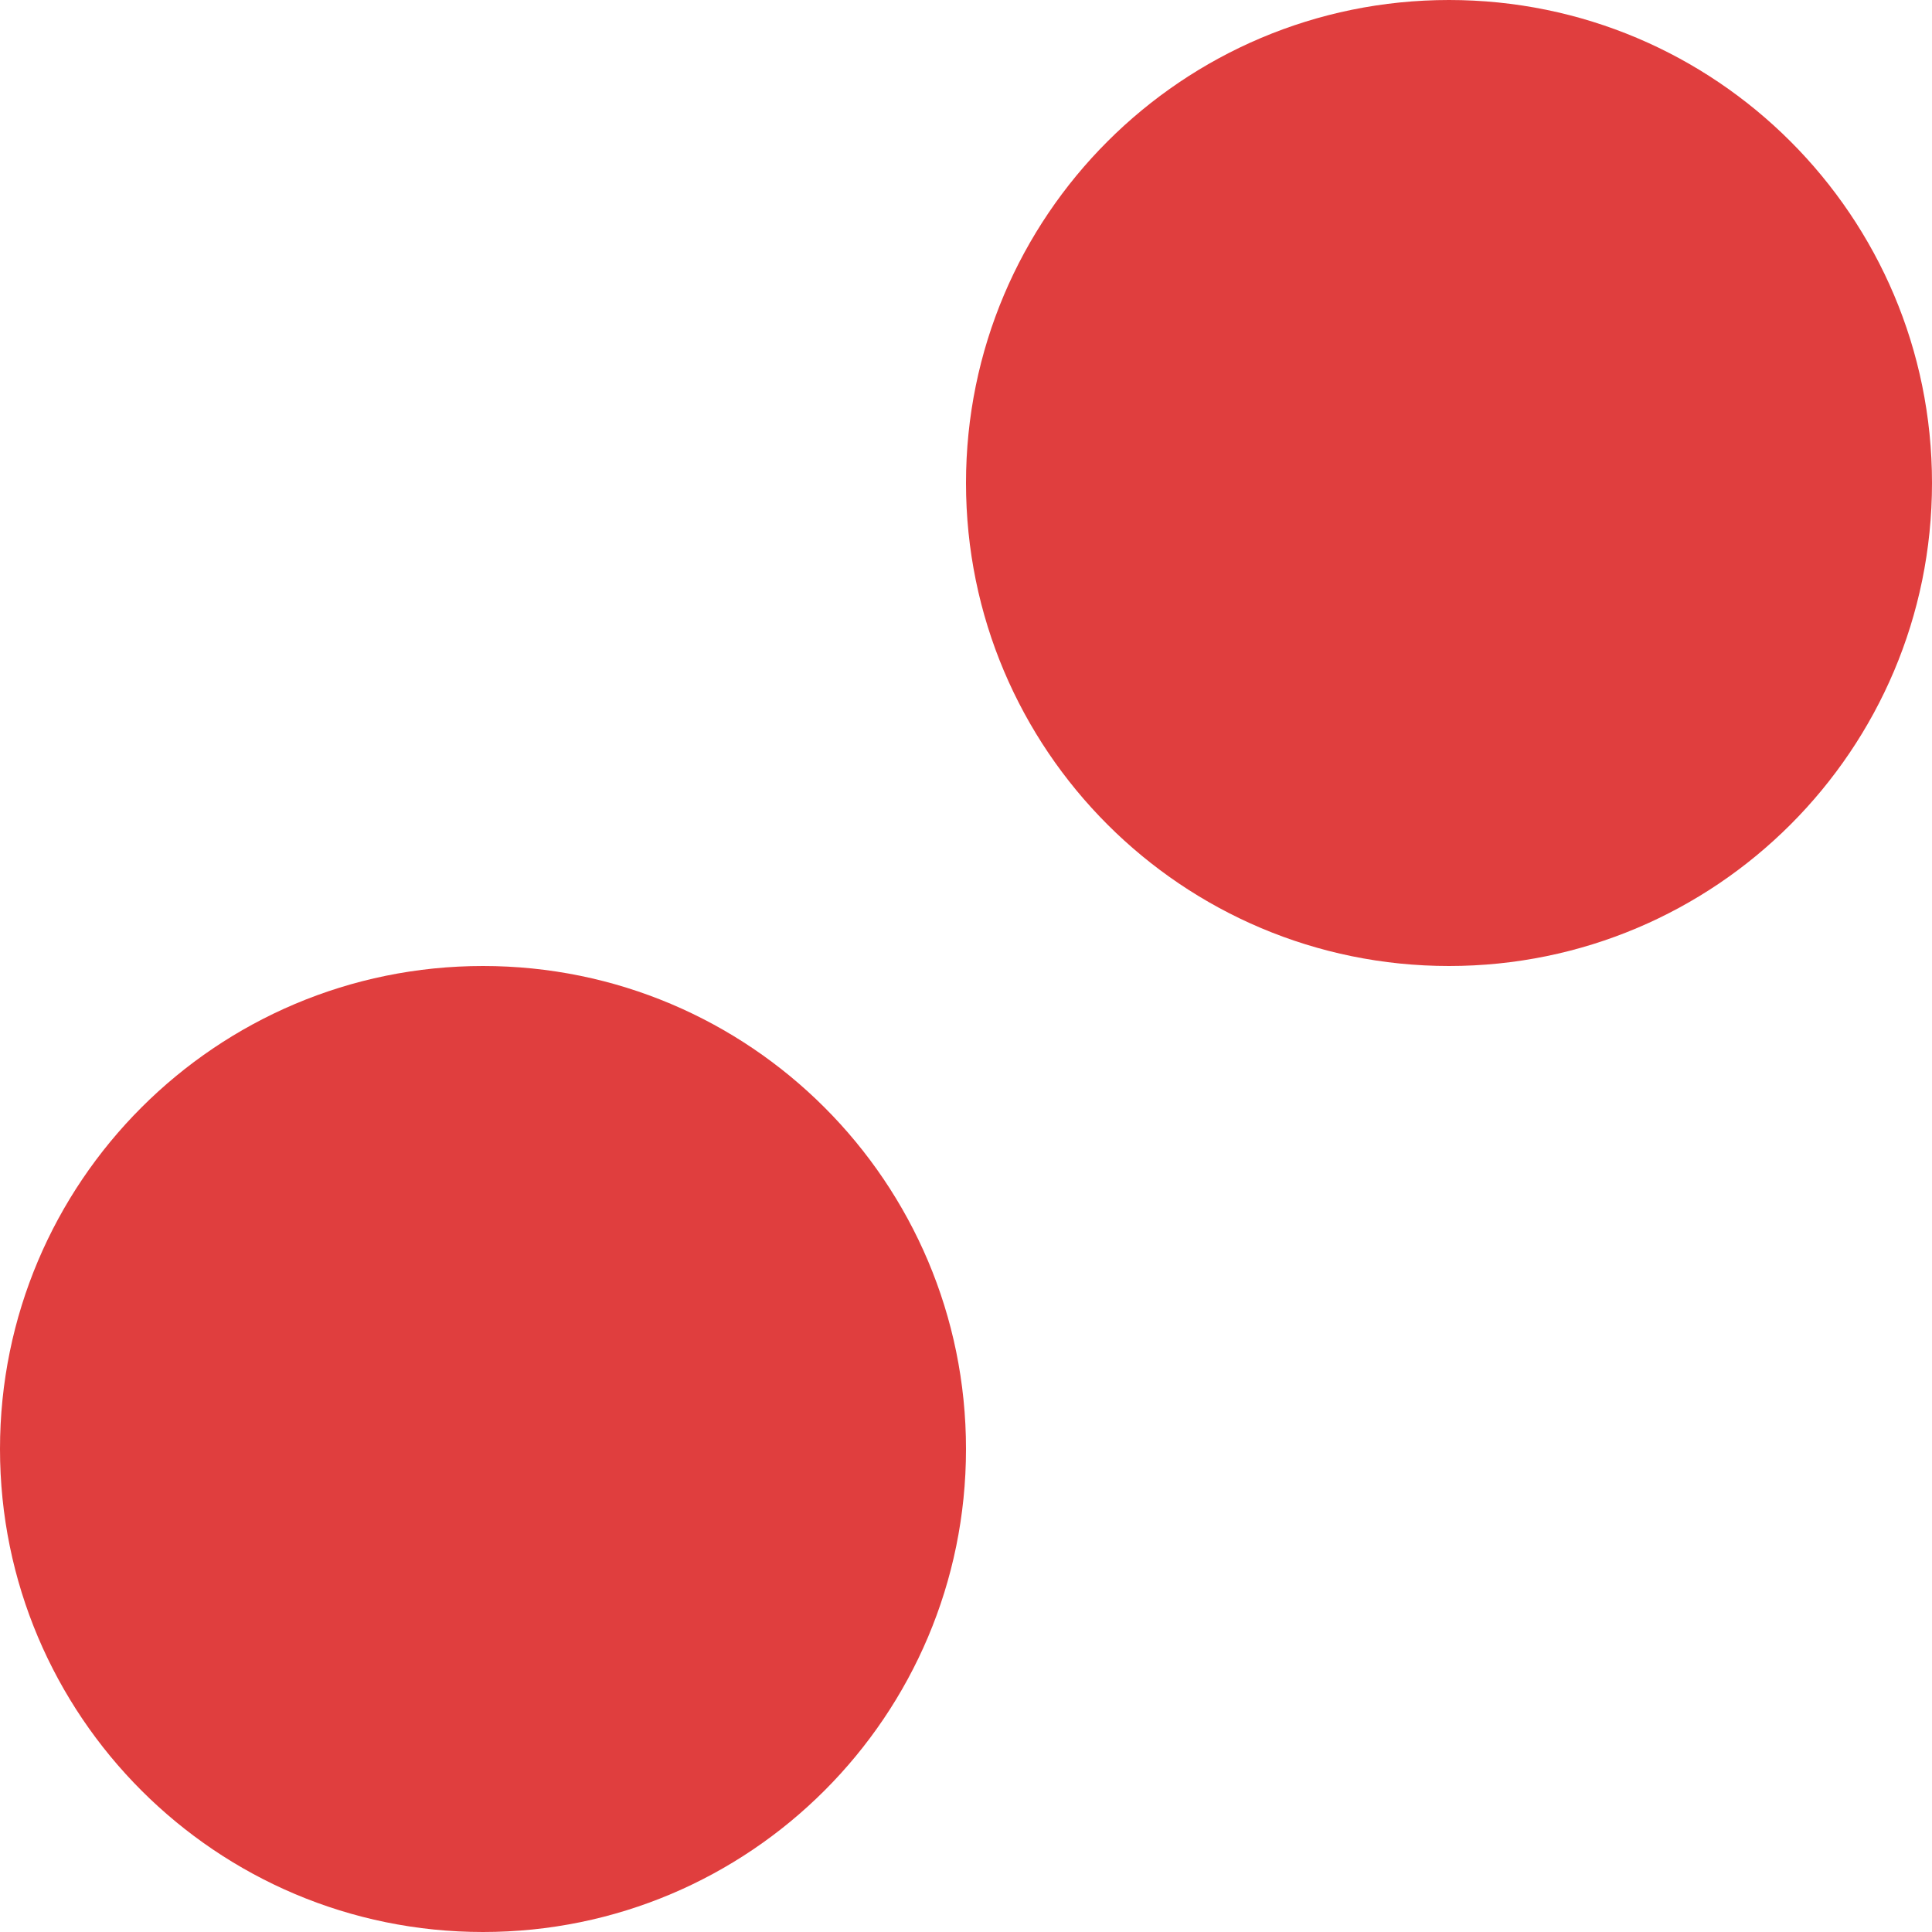
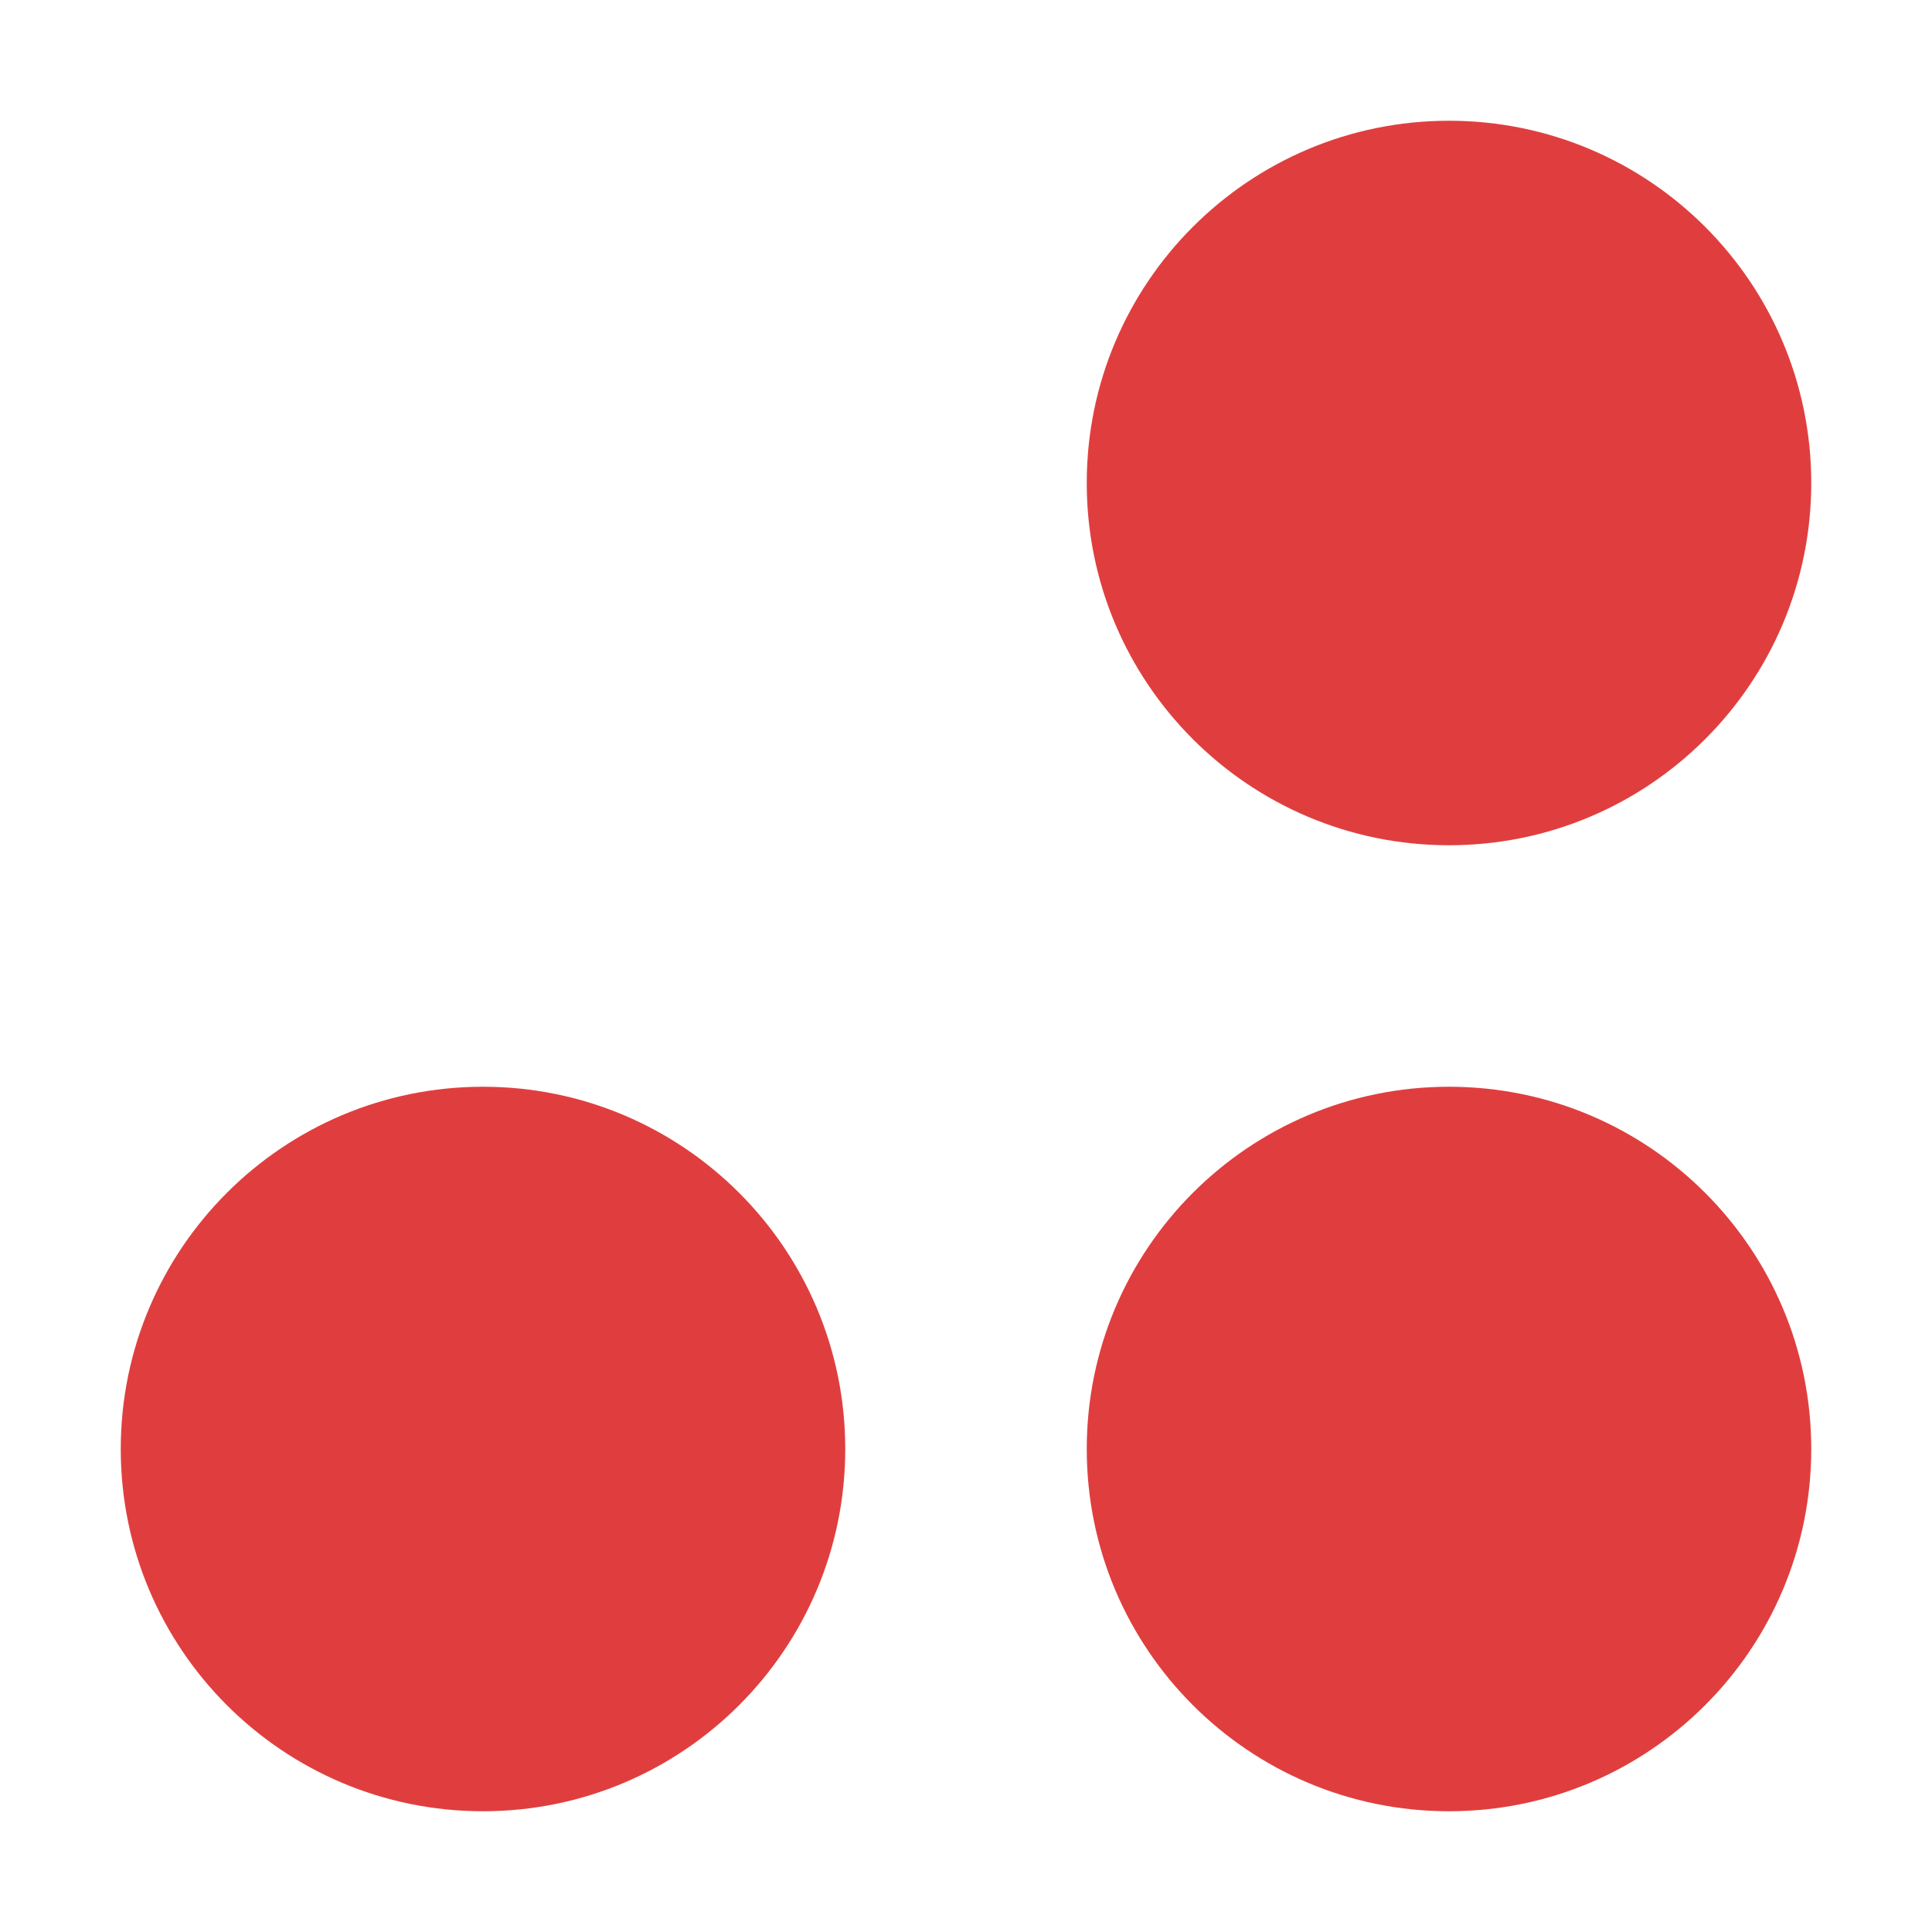
<svg xmlns="http://www.w3.org/2000/svg" width="1024" height="1024" viewBox="0 0 1024 1024" version="1.1">
-   <circle style="fill:rgb(224, 62, 62)" cx="256" cy="768" r="256" />
-   <circle style="fill:rgb(224, 62, 62)" cx="768" cy="256" r="256" />
+   <circle style="fill:rgb(224, 62, 62)" cx="256" cy="768" r="192" />
+   <circle style="fill:rgb(224, 62, 62)" cx="768" cy="256" r="192" />
+   <circle style="fill:rgb(224, 62, 62)" cx="768" cy="768" r="192" />
</svg>
